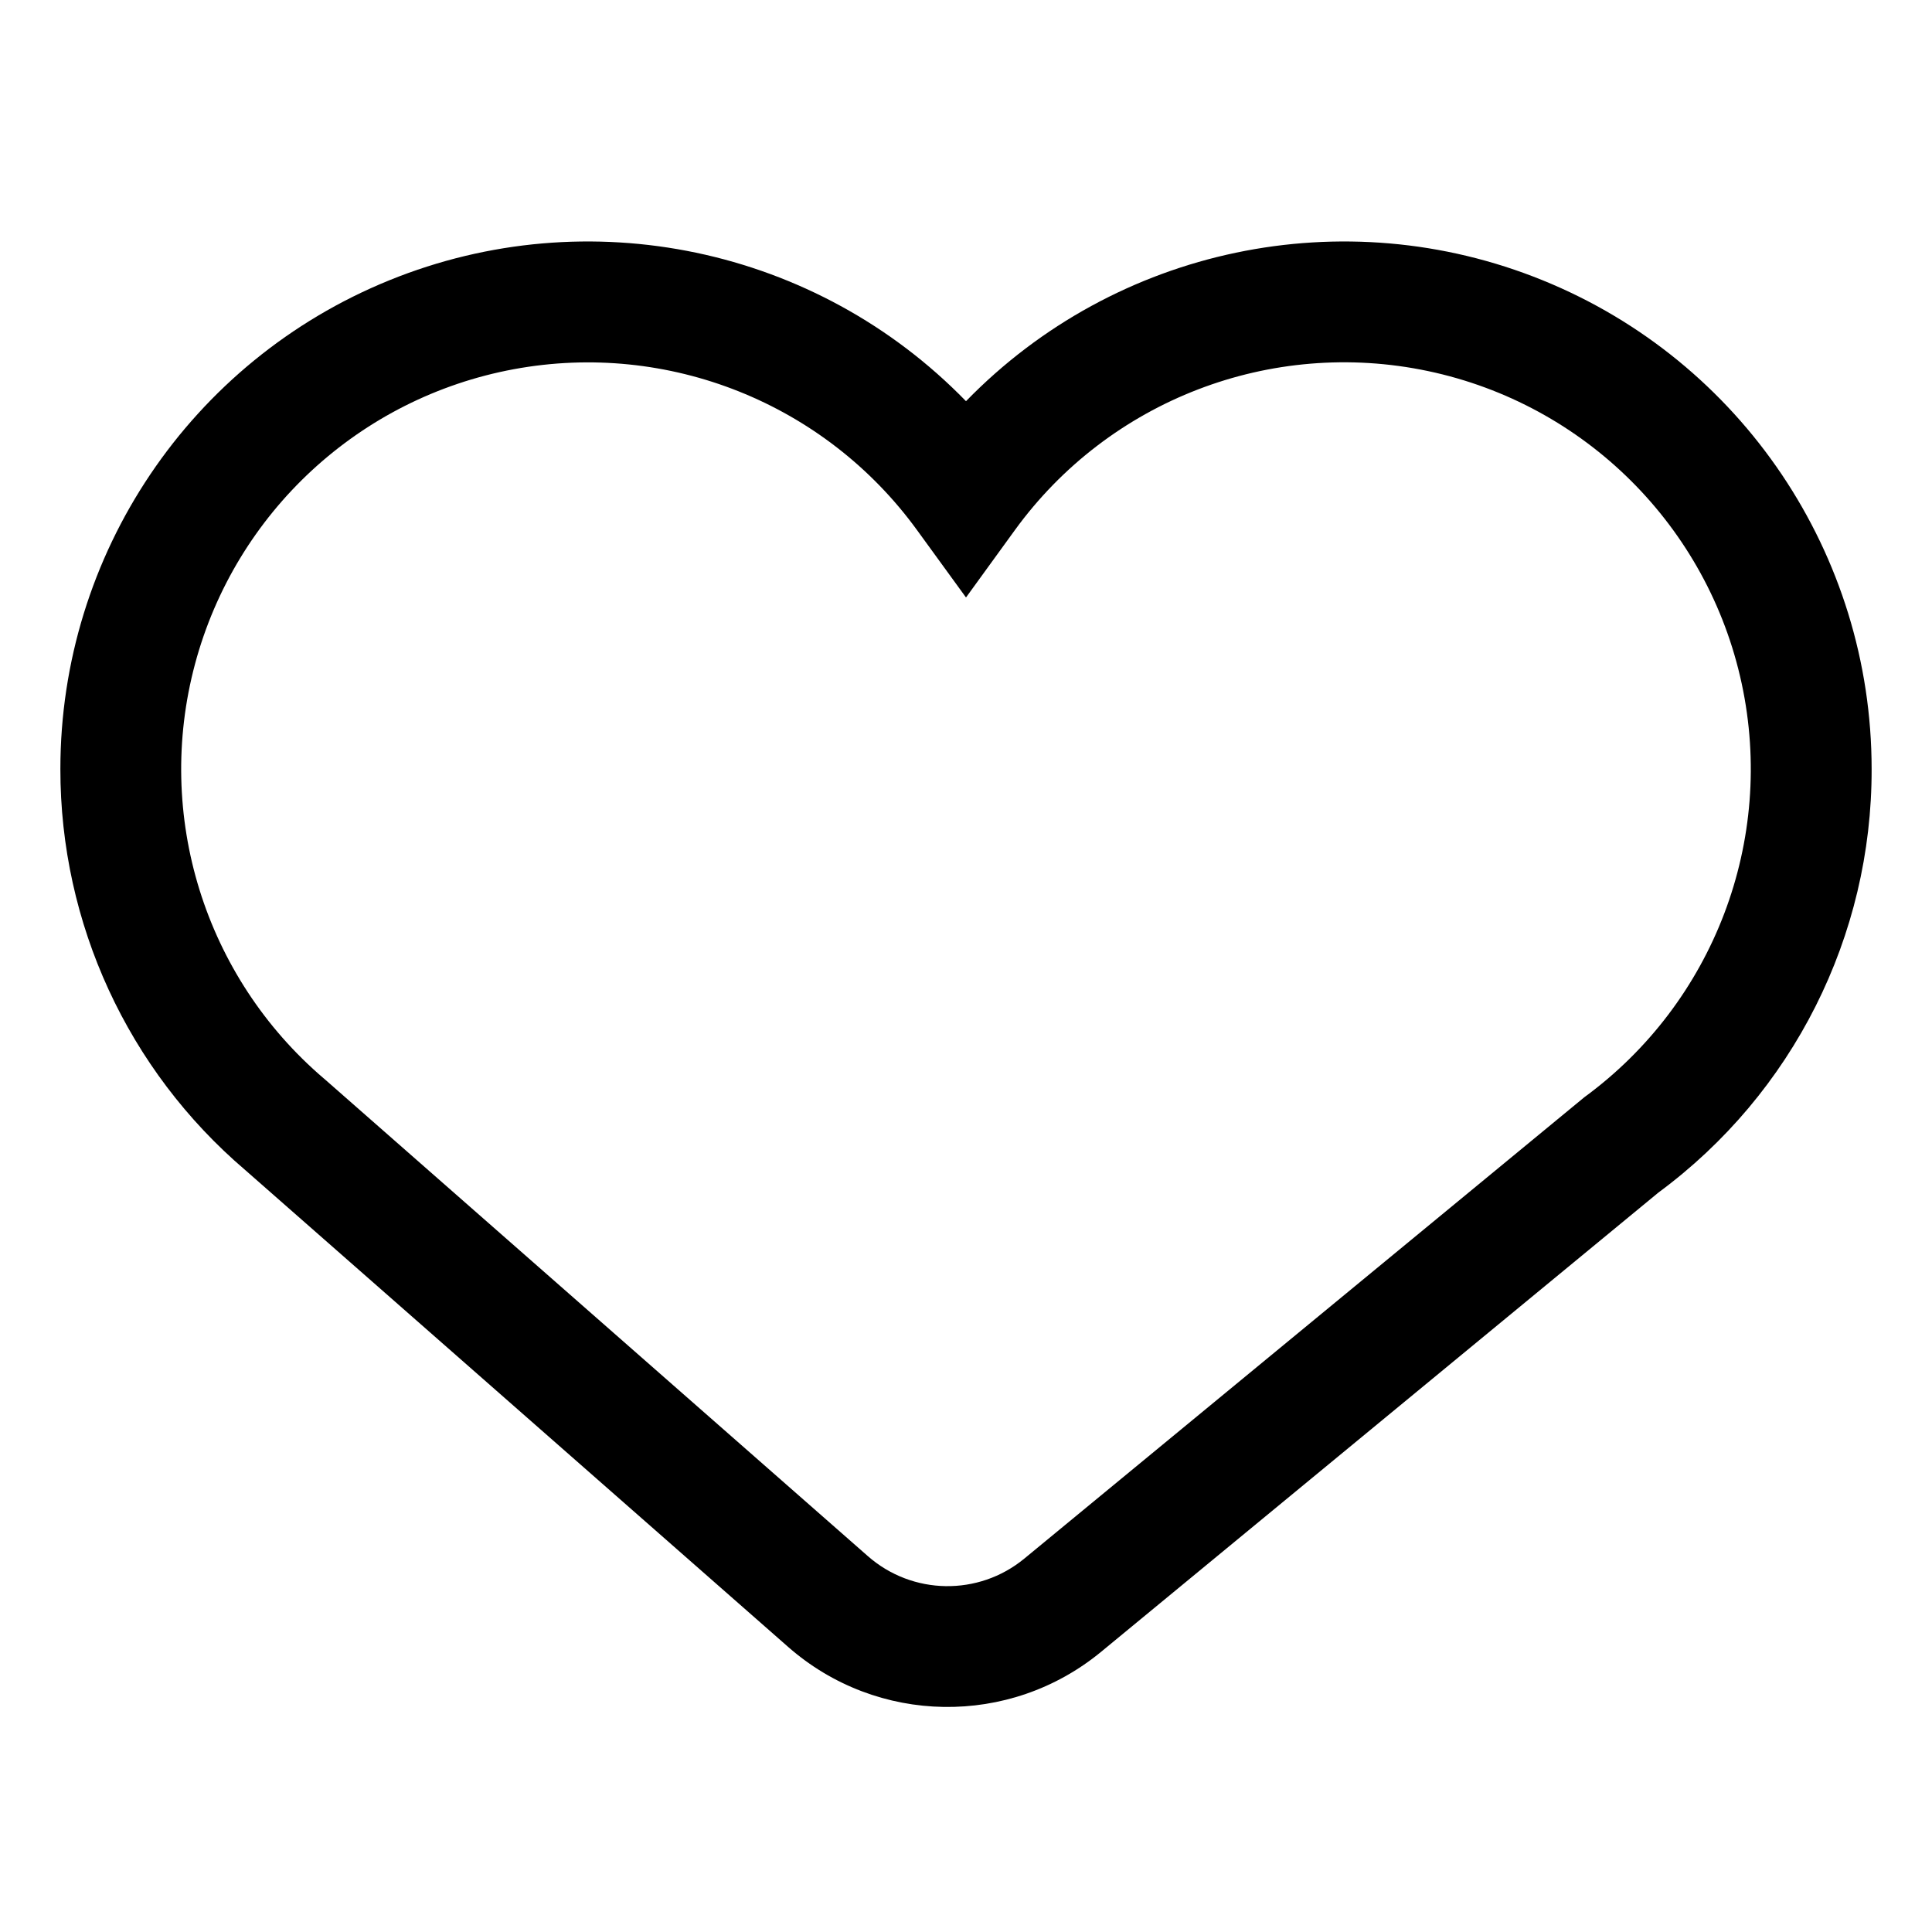
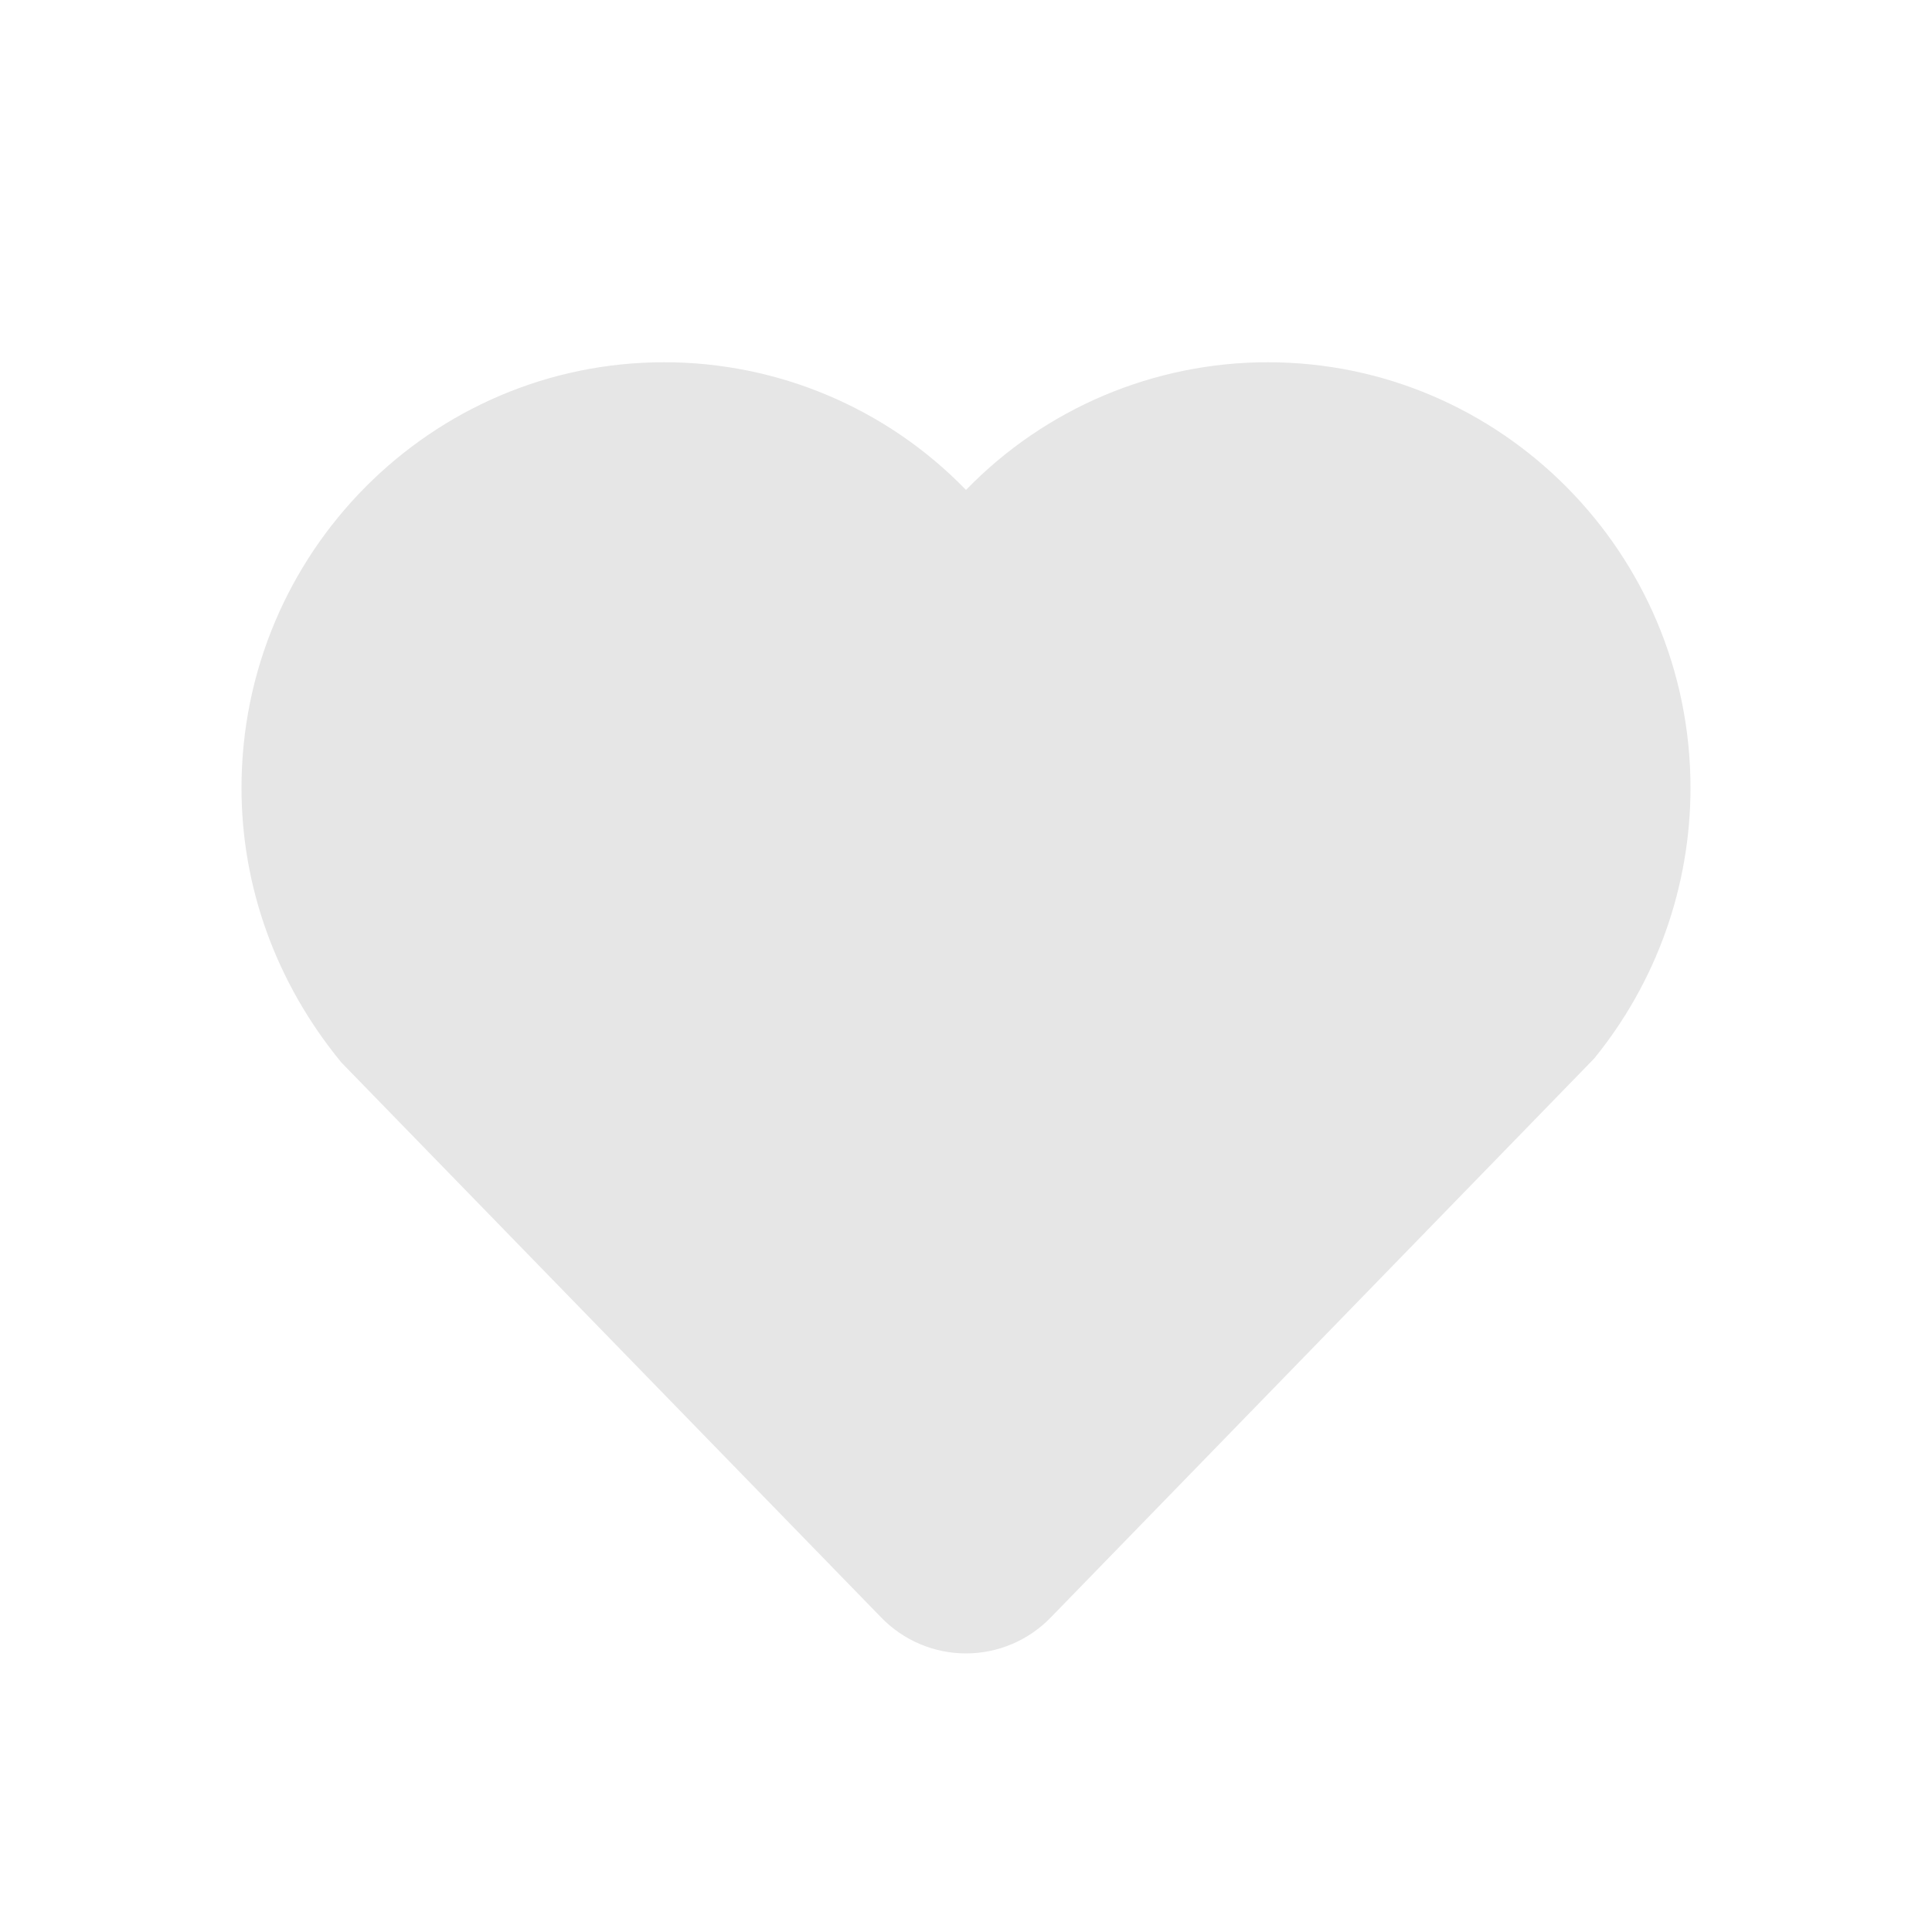
- <svg xmlns="http://www.w3.org/2000/svg" t="1781804351066" class="icon" viewBox="0 0 1024 1024" version="1.1" p-id="4971" data-spm-anchor-id="a313x.search_index.0.i0.7d543a81jb9woj" width="200" height="200">
-   <path d="M171.712 571.648l0.352 0.32 287.904 252.8a64 64 0 0 0 82.912 1.344l296.832-244.544a215.584 215.584 0 1 0-301.824-300.576L512 316.672l-25.888-35.616a215.584 215.584 0 1 0-314.4 290.624zM32 407.584a279.584 279.584 0 0 1 480-194.944 279.584 279.584 0 0 1 480 194.944 278.144 278.144 0 0 1-113.024 224.512l-295.36 243.392a128 128 0 0 1-165.888-2.592L129.984 620.16A278.976 278.976 0 0 1 32 407.584z" fill="#000000" p-id="4972" />
+ <svg xmlns="http://www.w3.org/2000/svg" t="1781812801600" class="icon" viewBox="0 0 1024 1024" version="1.1" p-id="10793" width="48" height="48">
+   <path d="M672 192a222.72 222.72 0 0 0-160 67.68A222.592 222.592 0 0 0 352 192c-123.52 0-224 101.184-224 225.6 0 52.256 18.144 103.2 52.928 145.536l285.952 293.984a62.528 62.528 0 0 0 90.208 0l287.808-296.032A227.136 227.136 0 0 0 896 417.6C896 293.184 795.52 192 672 192" fill="#e6e6e6" p-id="10794" />
</svg>
